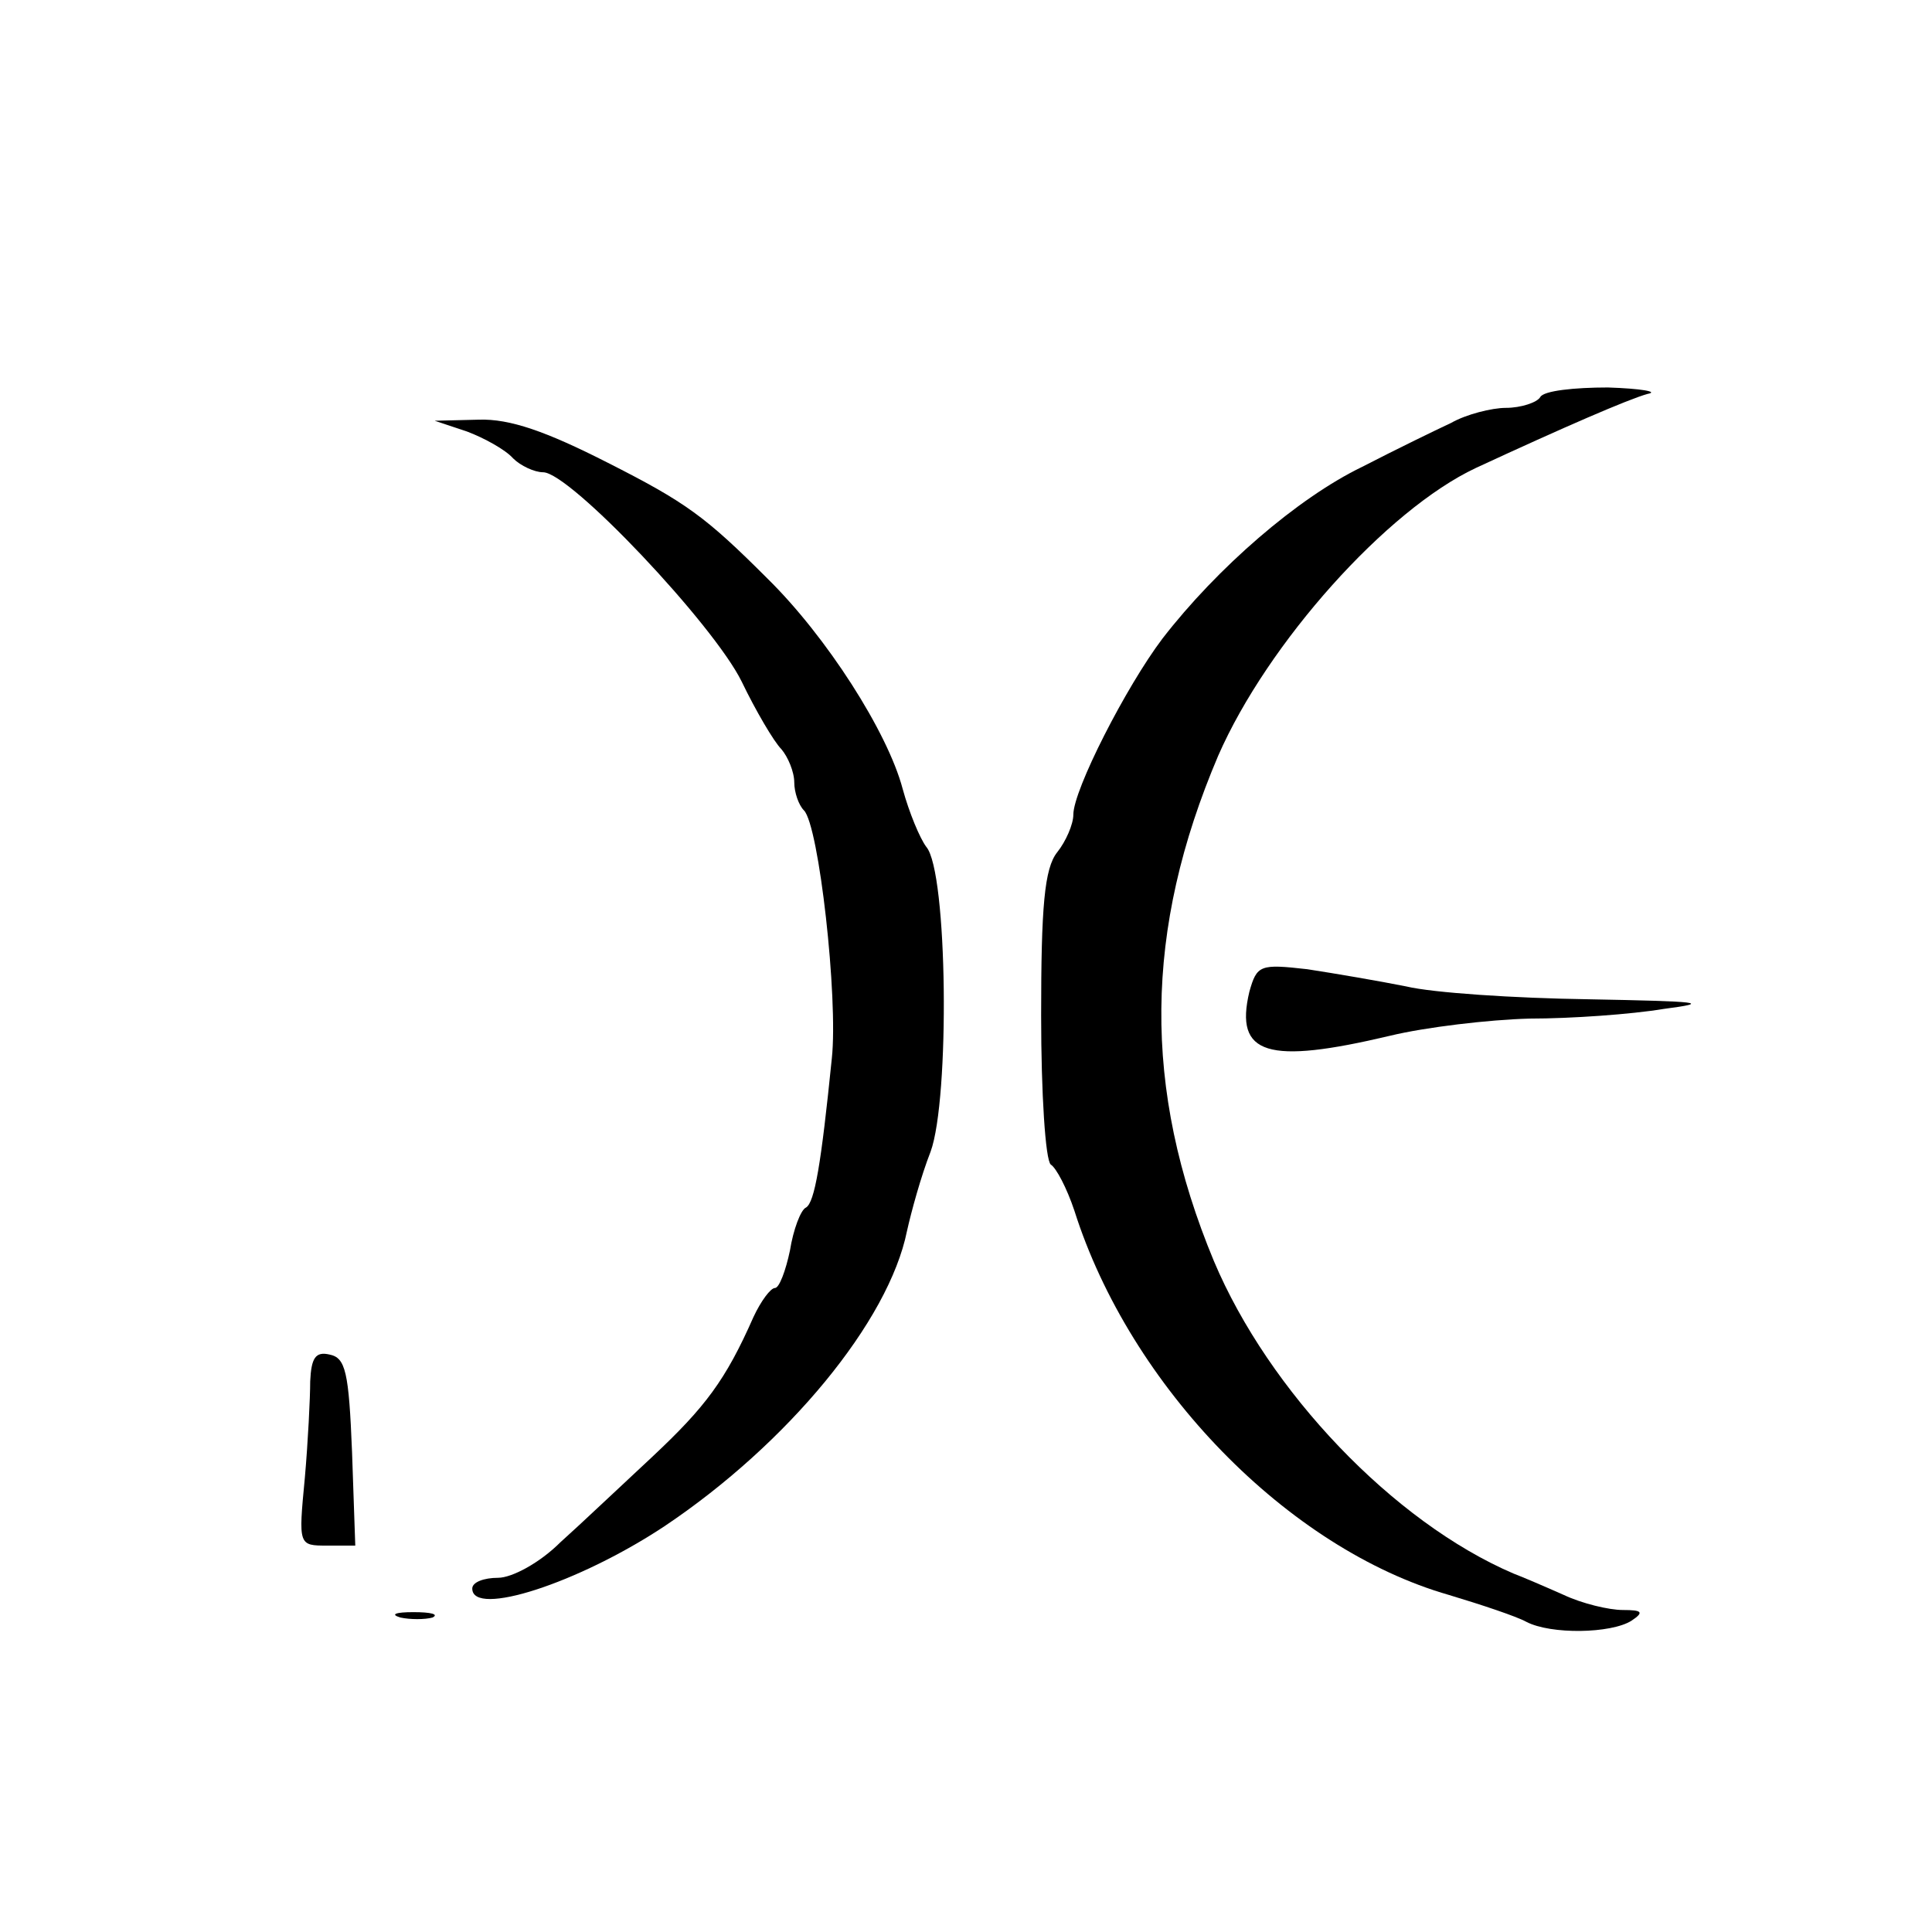
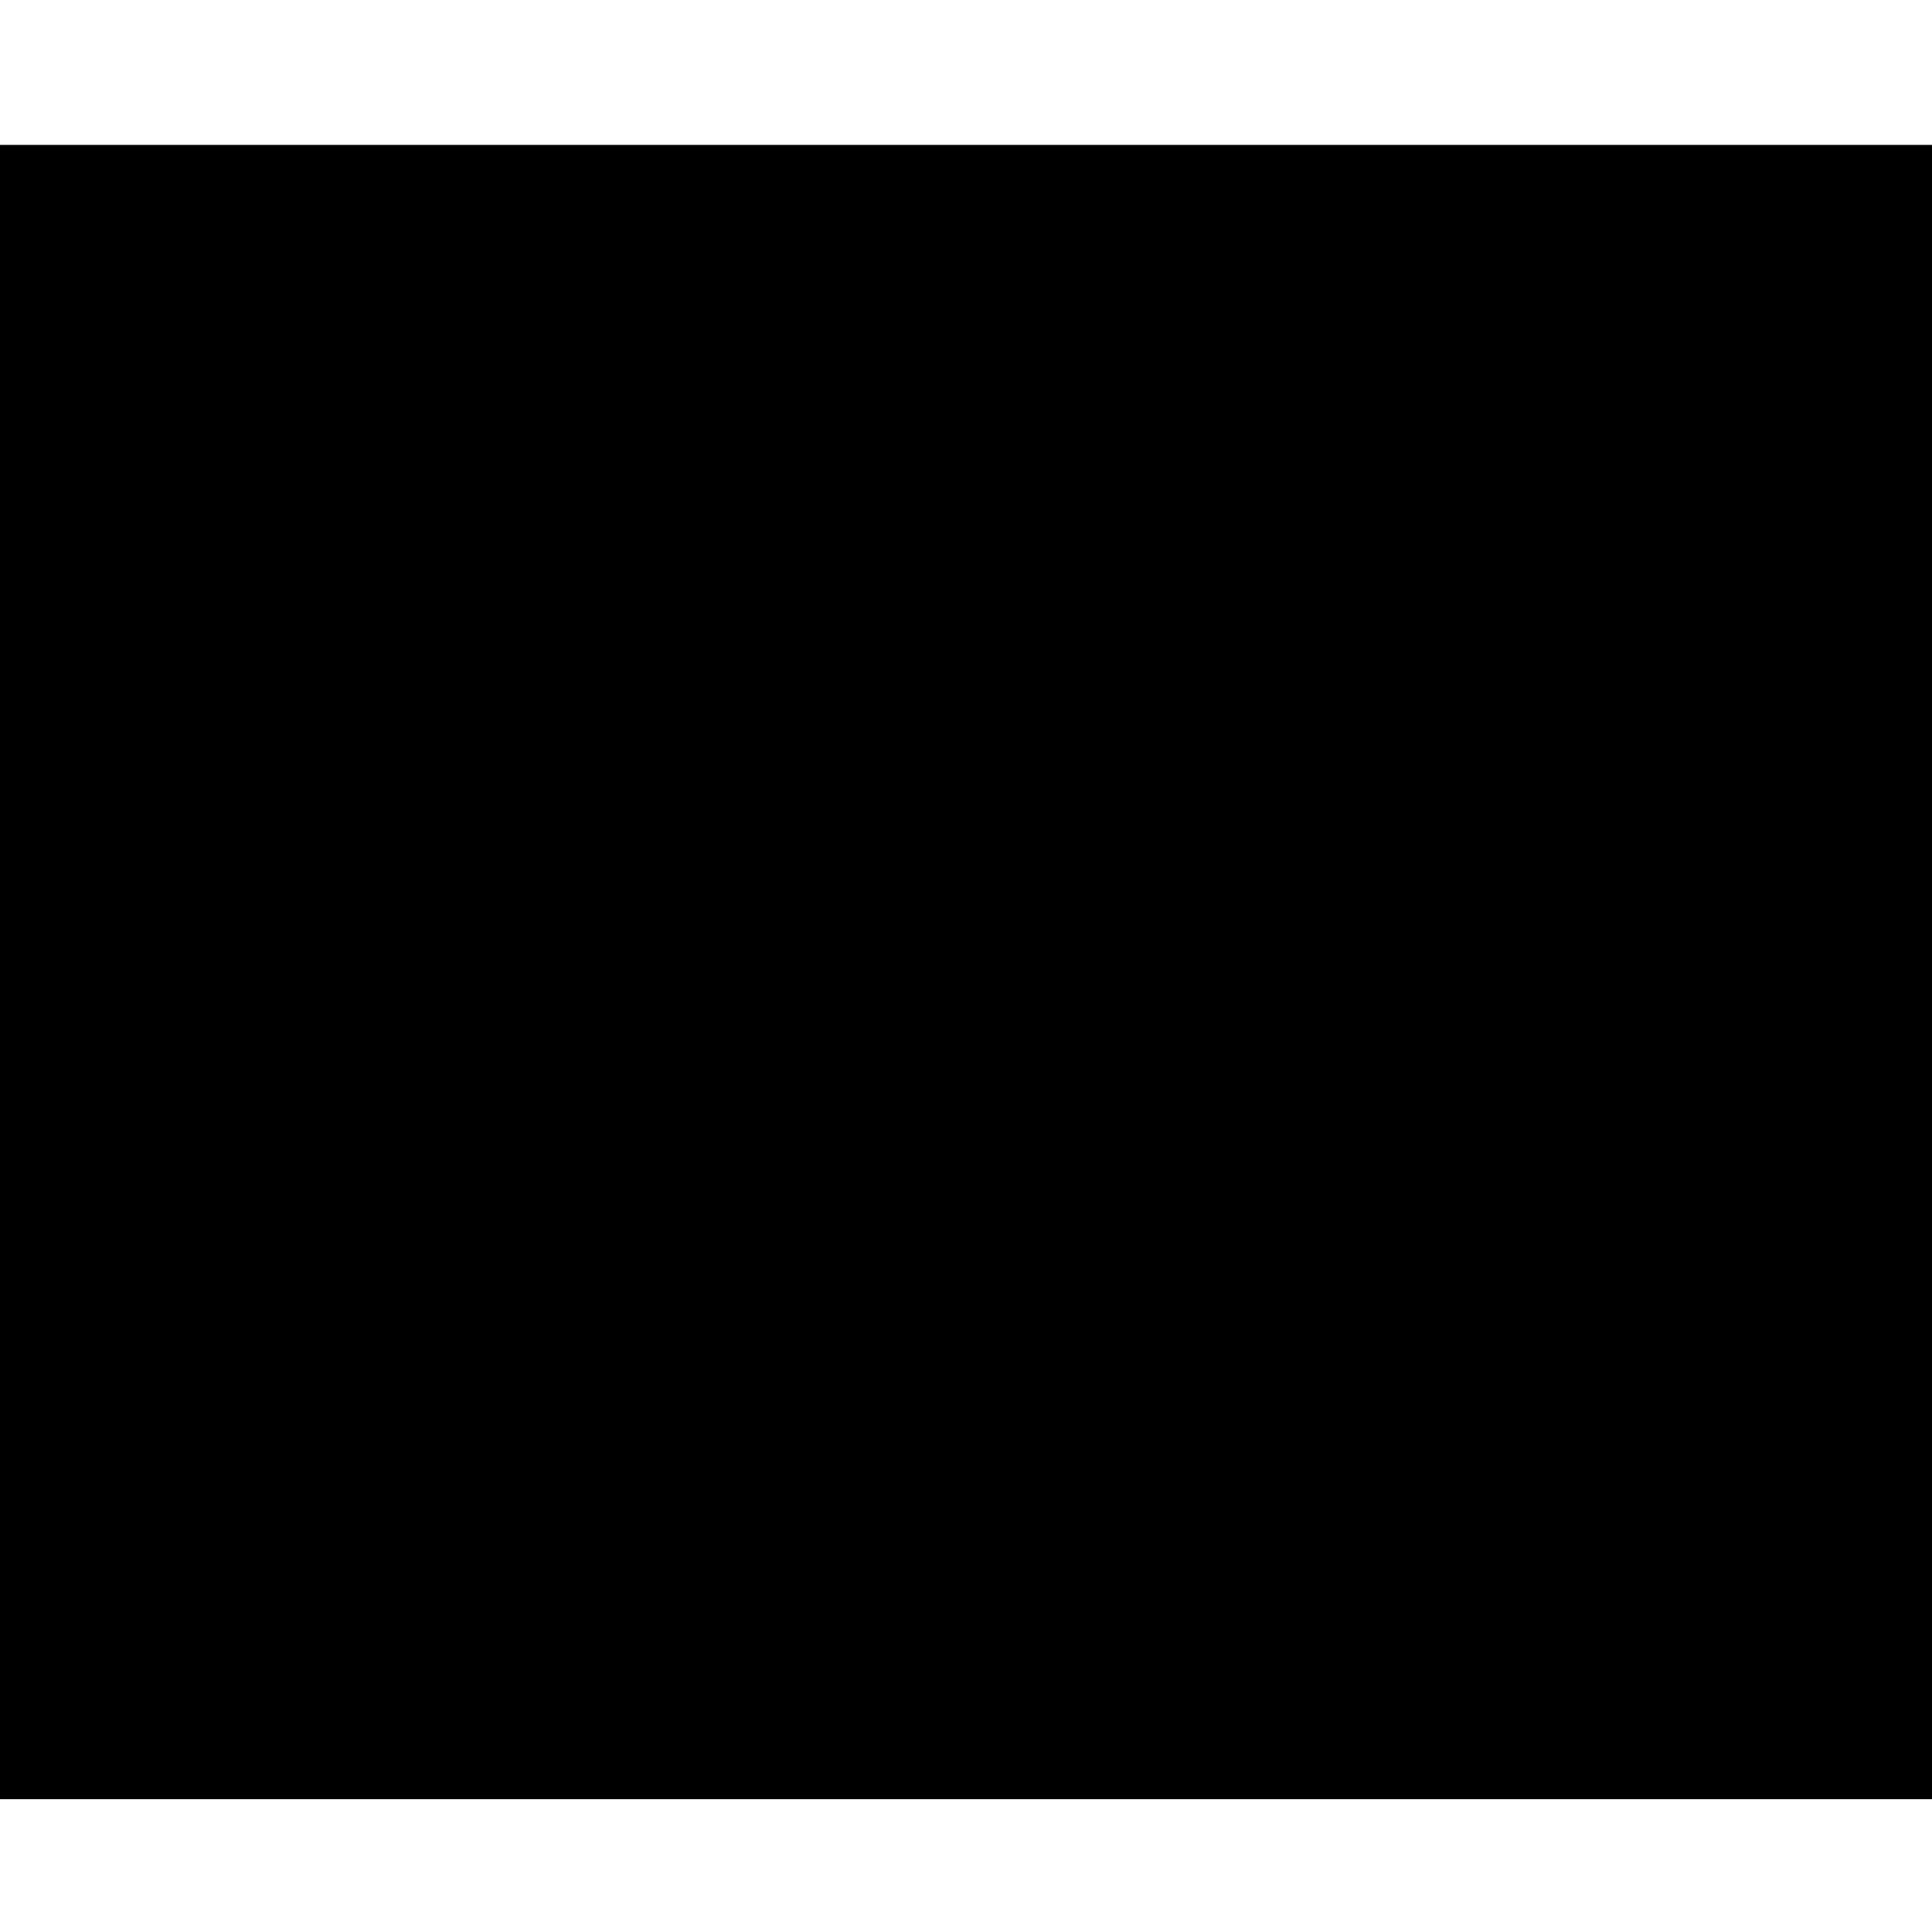
- <svg xmlns="http://www.w3.org/2000/svg" version="1.0" width="180pt" height="180pt" viewBox="0 0 180 180" preserveAspectRatio="xMidYMid meet">
-   <g transform="translate(0,180) scale(0.1,-0.1)" fill="#000000" stroke="none">
-     <path d="M1435 1430 c-3 -5 -18 -10 -32 -10 -13 0 -37 -6 -51 -14 -15 -7 -52 -25 -83 -41 -60 -29 -135 -94 -186 -160 -34 -45 -83 -141 -83 -164 0 -9 -7 -25 -15 -35 -12 -15 -15 -51 -15 -152 0 -73 4 -135 9 -139 5 -3 15 -22 22 -43 52 -164 199 -315 349 -358 30 -9 63 -20 72 -25 23 -12 79 -11 98 1 12 8 10 10 -8 10 -13 0 -38 6 -55 14 -18 8 -39 17 -47 20 -112 48 -228 170 -279 291 -67 161 -65 309 4 471 46 105 157 229 240 268 82 38 142 64 160 69 11 2 -6 5 -37 6 -31 0 -60 -3 -63 -9z" />
-     <path d="M435 1398 c16 -6 36 -17 43 -25 7 -7 20 -13 28 -13 25 0 159 -142 185 -195 13 -27 30 -56 37 -63 6 -7 12 -21 12 -31 0 -9 4 -21 9 -26 14 -14 32 -175 26 -231 -10 -99 -16 -134 -24 -139 -5 -2 -12 -21 -15 -40 -4 -19 -10 -35 -14 -35 -4 0 -13 -12 -20 -27 -26 -59 -45 -84 -94 -130 -28 -26 -67 -63 -86 -80 -19 -19 -45 -33 -58 -33 -13 0 -24 -4 -24 -10 0 -27 99 5 179 58 115 77 209 191 226 275 4 18 13 51 22 74 18 49 16 261 -4 284 -6 8 -16 32 -22 54 -14 53 -71 142 -126 196 -58 58 -76 71 -149 108 -57 29 -91 41 -120 40 l-41 -1 30 -10z" />
-     <path d="M1164 876 c-14 -59 17 -68 131 -41 33 8 92 15 130 16 39 0 95 4 125 9 46 6 34 7 -70 9 -69 1 -145 6 -170 12 -25 5 -66 12 -92 16 -44 5 -47 4 -54 -21z" />
-     <path d="M289 513 c0 -15 -2 -56 -5 -90 -6 -63 -6 -63 21 -63 l26 0 -3 87 c-3 75 -6 88 -21 91 -13 3 -17 -3 -18 -25z" />
-     <path d="M373 293 c9 -2 23 -2 30 0 6 3 -1 5 -18 5 -16 0 -22 -2 -12 -5z" />
+ <svg xmlns="http://www.w3.org/2000/svg" version="1.0" width="160pt" height="160pt" viewBox="0 0 160 160" preserveAspectRatio="xMidYMid meet">
+   <g transform="translate(0,160) scale(0.1,-0.1)" fill="#000000" stroke="none">
+     <path d="M0 795 l0 -685 800 0 800 0 0 685 0 685 -800 0 -800 0 0 -685z" />
  </g>
</svg>
